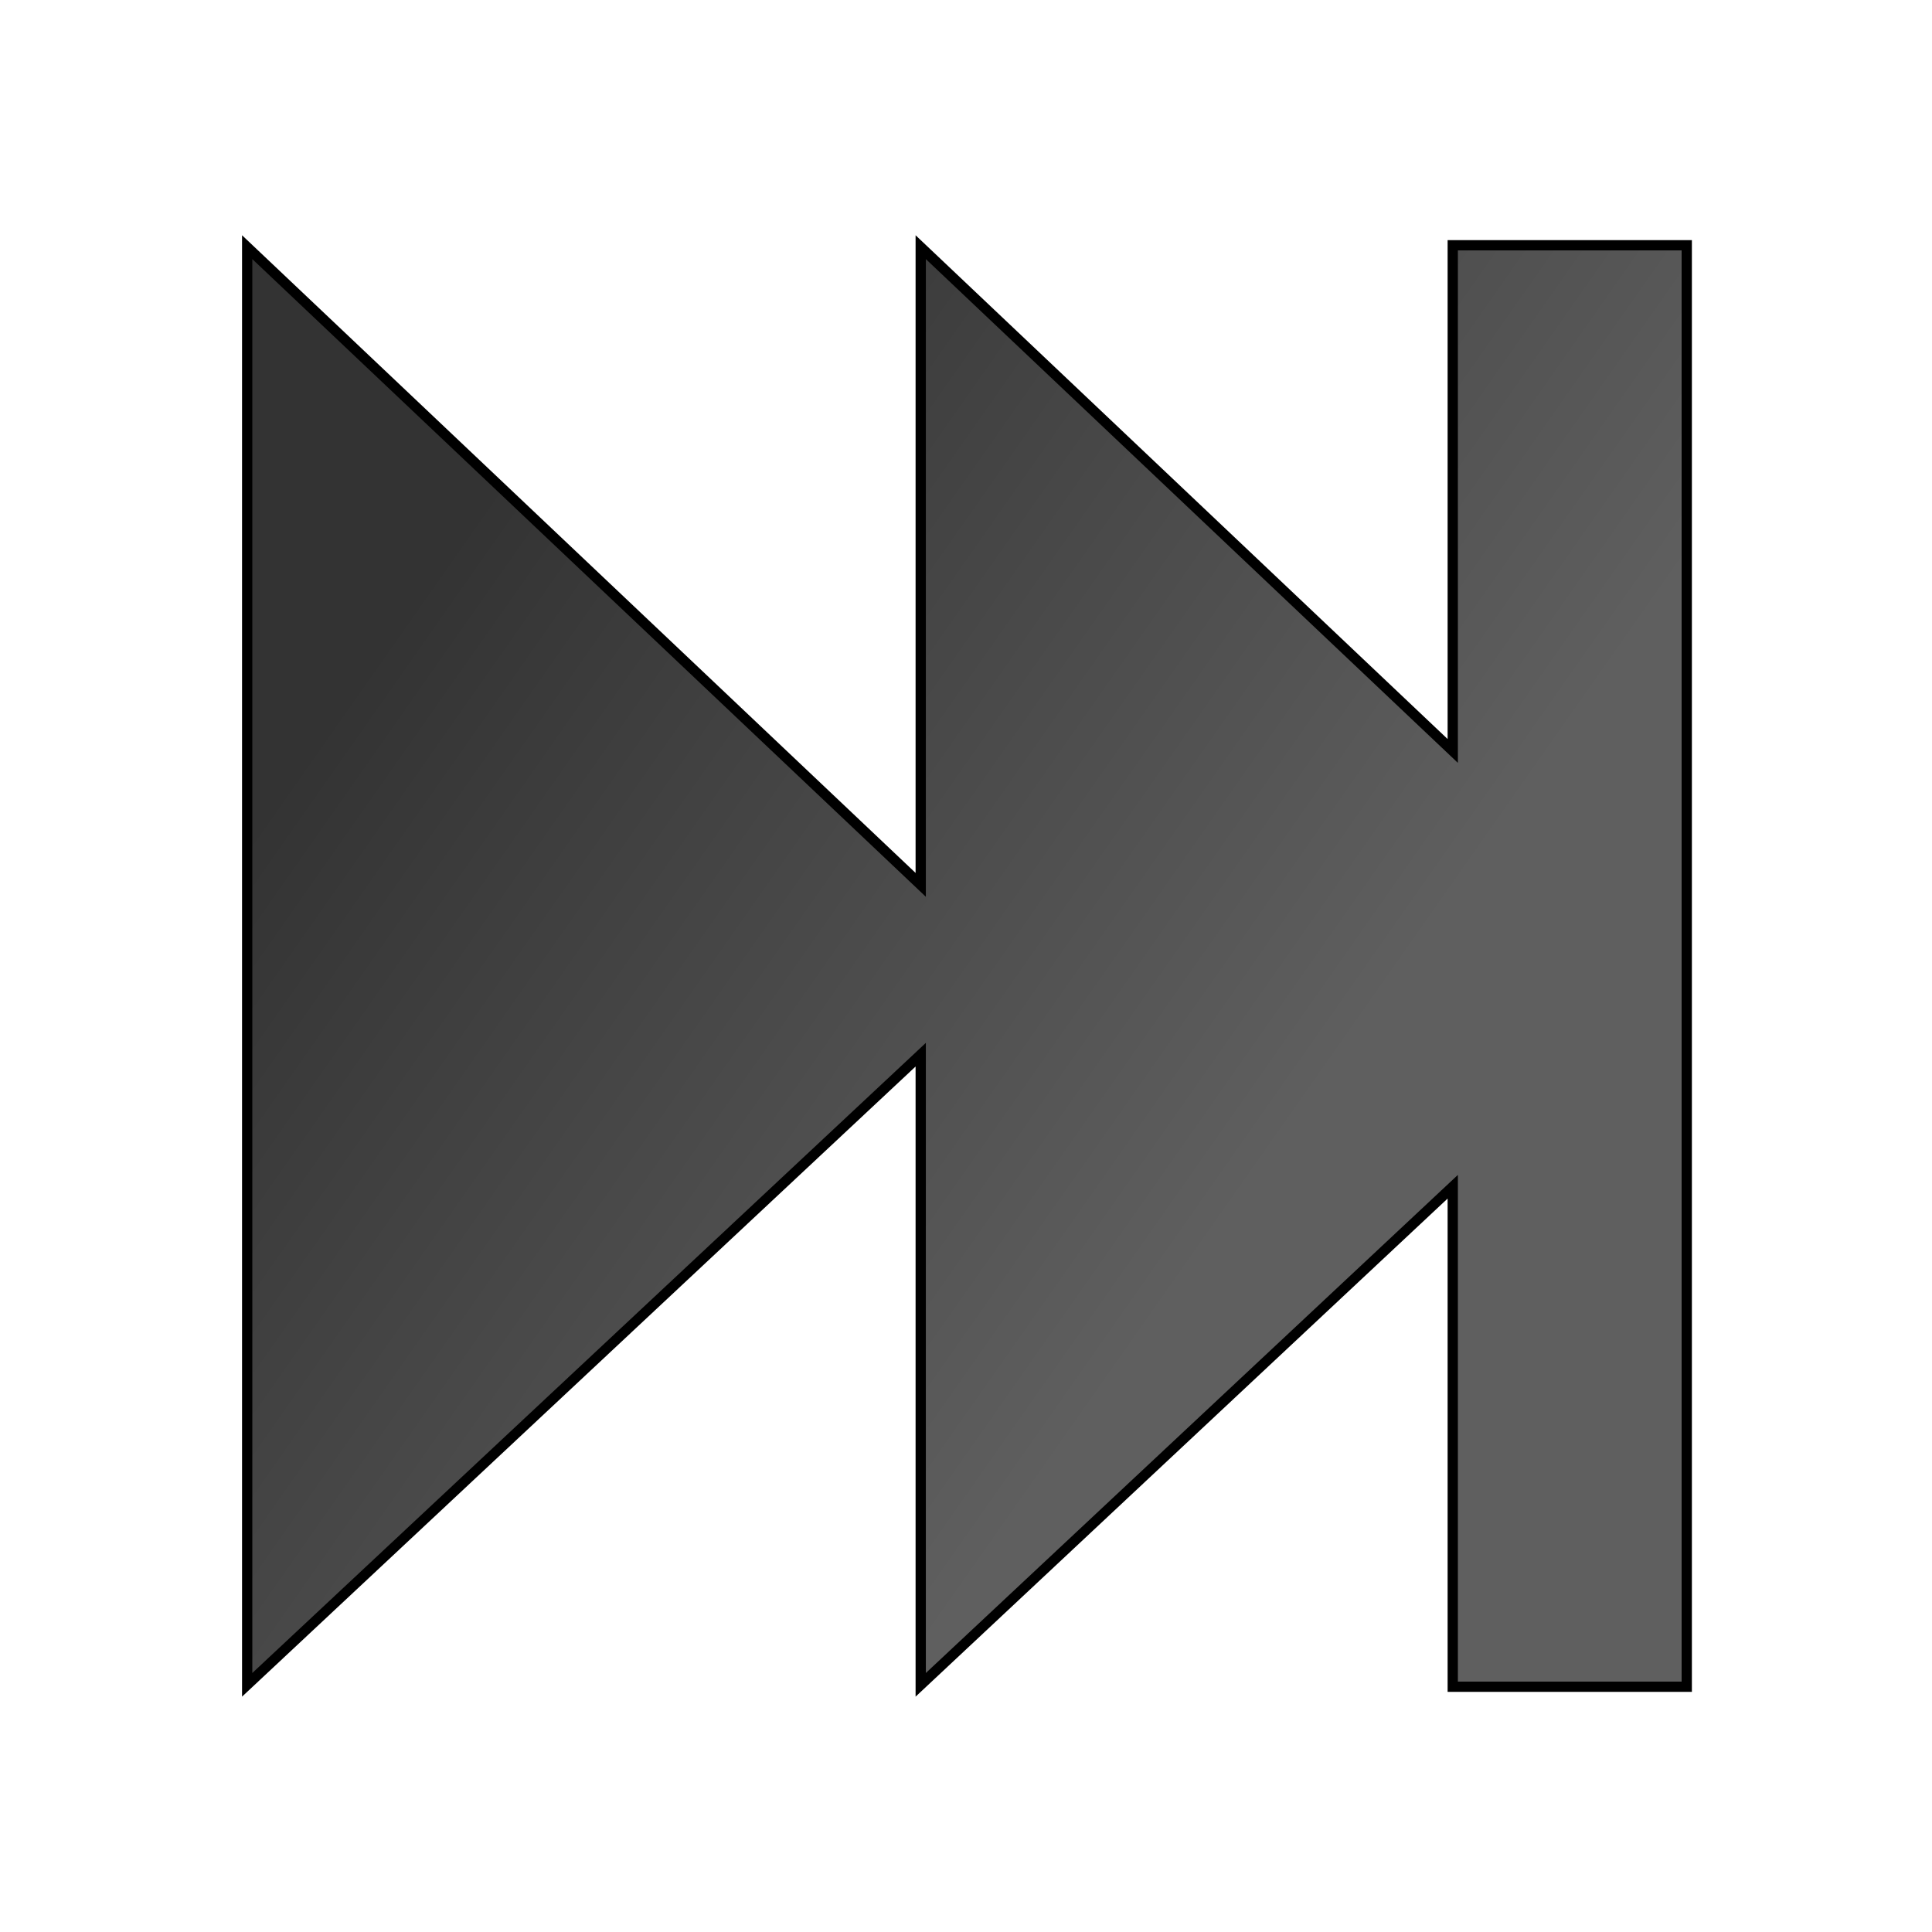
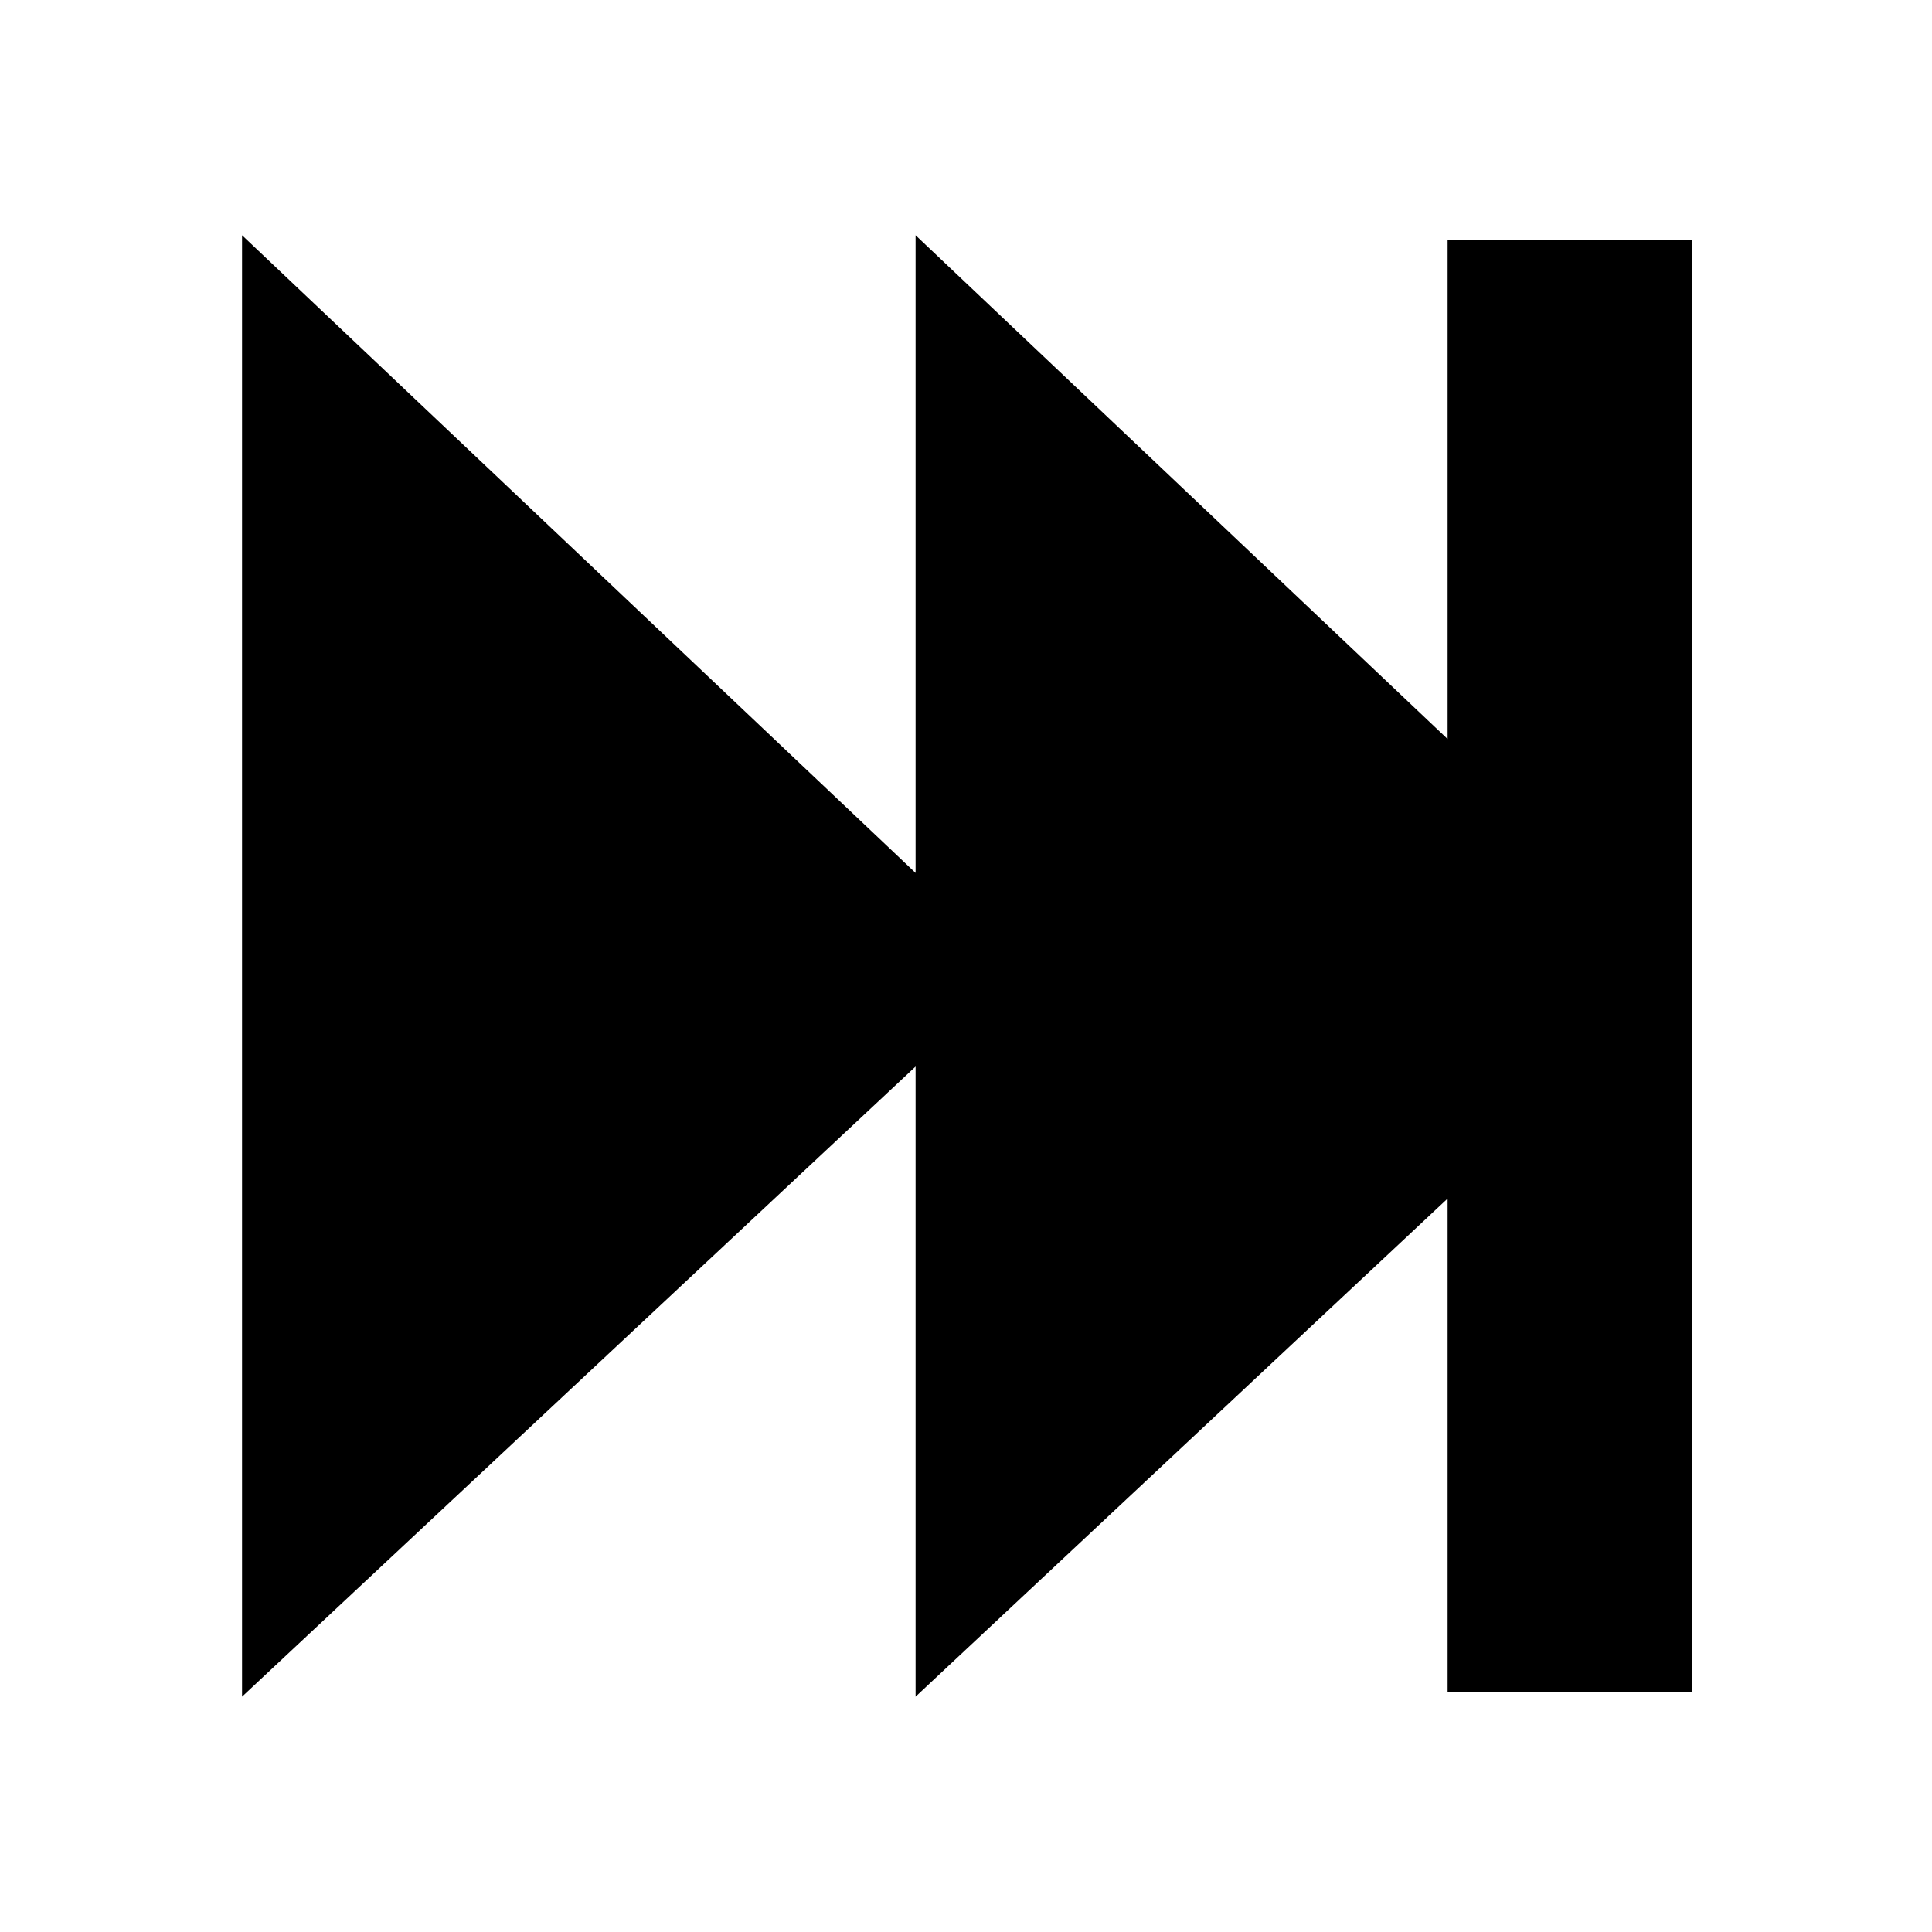
- <svg xmlns="http://www.w3.org/2000/svg" xmlns:xlink="http://www.w3.org/1999/xlink" width="32px" height="32px" id="svg4059">
+ <svg xmlns="http://www.w3.org/2000/svg" xmlns:xlink="http://www.w3.org/1999/xlink" width="32px" height="32px" id="svg4059" version="1.1">
  <defs id="defs4061">
    <linearGradient id="linearGradient2390">
      <stop style="stop-color:#333333;stop-opacity:1;" offset="0" id="stop2392" />
      <stop style="stop-color:#5f5f5f;stop-opacity:1;" offset="1" id="stop2394" />
    </linearGradient>
    <linearGradient xlink:href="#linearGradient2390" id="linearGradient4629" gradientUnits="userSpaceOnUse" gradientTransform="matrix(0.8010217,0,0,0.9996312,0.819804,6.0925267e-3)" x1="8.67" y1="8.572" x2="23.351" y2="21.42" />
-     <linearGradient xlink:href="#linearGradient2390" id="linearGradient2599" gradientUnits="userSpaceOnUse" gradientTransform="matrix(0.8010217,0,0,0.9996312,0.819804,6.0925267e-3)" x1="8.67" y1="8.572" x2="23.351" y2="21.42" />
  </defs>
  <g id="layer1">
-     <path style="fill:url(#linearGradient2599);fill-opacity:1;fill-rule:evenodd;stroke:#000000;stroke-width:0.17;stroke-linecap:butt;stroke-linejoin:miter;stroke-miterlimit:4;stroke-dasharray:none;stroke-opacity:1" d="M 24.062 4.062 L 24.062 12.438 L 15.25 4.094 L 15.25 14.656 L 4.094 4.094 L 4.094 27.906 L 15.25 17.469 L 15.25 27.906 L 24.062 19.656 L 24.062 27.938 L 27.938 27.938 L 27.938 4.062 L 24.062 4.062 z " id="path2387" />
+     <path style="fill:#000000;fill-opacity:1;fill-rule:evenodd;stroke:#000000;stroke-width:0.17;stroke-linecap:butt;stroke-linejoin:miter;stroke-miterlimit:4;stroke-dasharray:none;stroke-opacity:1" d="M 24.062 4.062 L 24.062 12.438 L 15.25 4.094 L 15.25 14.656 L 4.094 4.094 L 4.094 27.906 L 15.25 17.469 L 15.25 27.906 L 24.062 19.656 L 24.062 27.938 L 27.938 27.938 L 27.938 4.062 L 24.062 4.062 z " id="path2387" />
  </g>
</svg>
